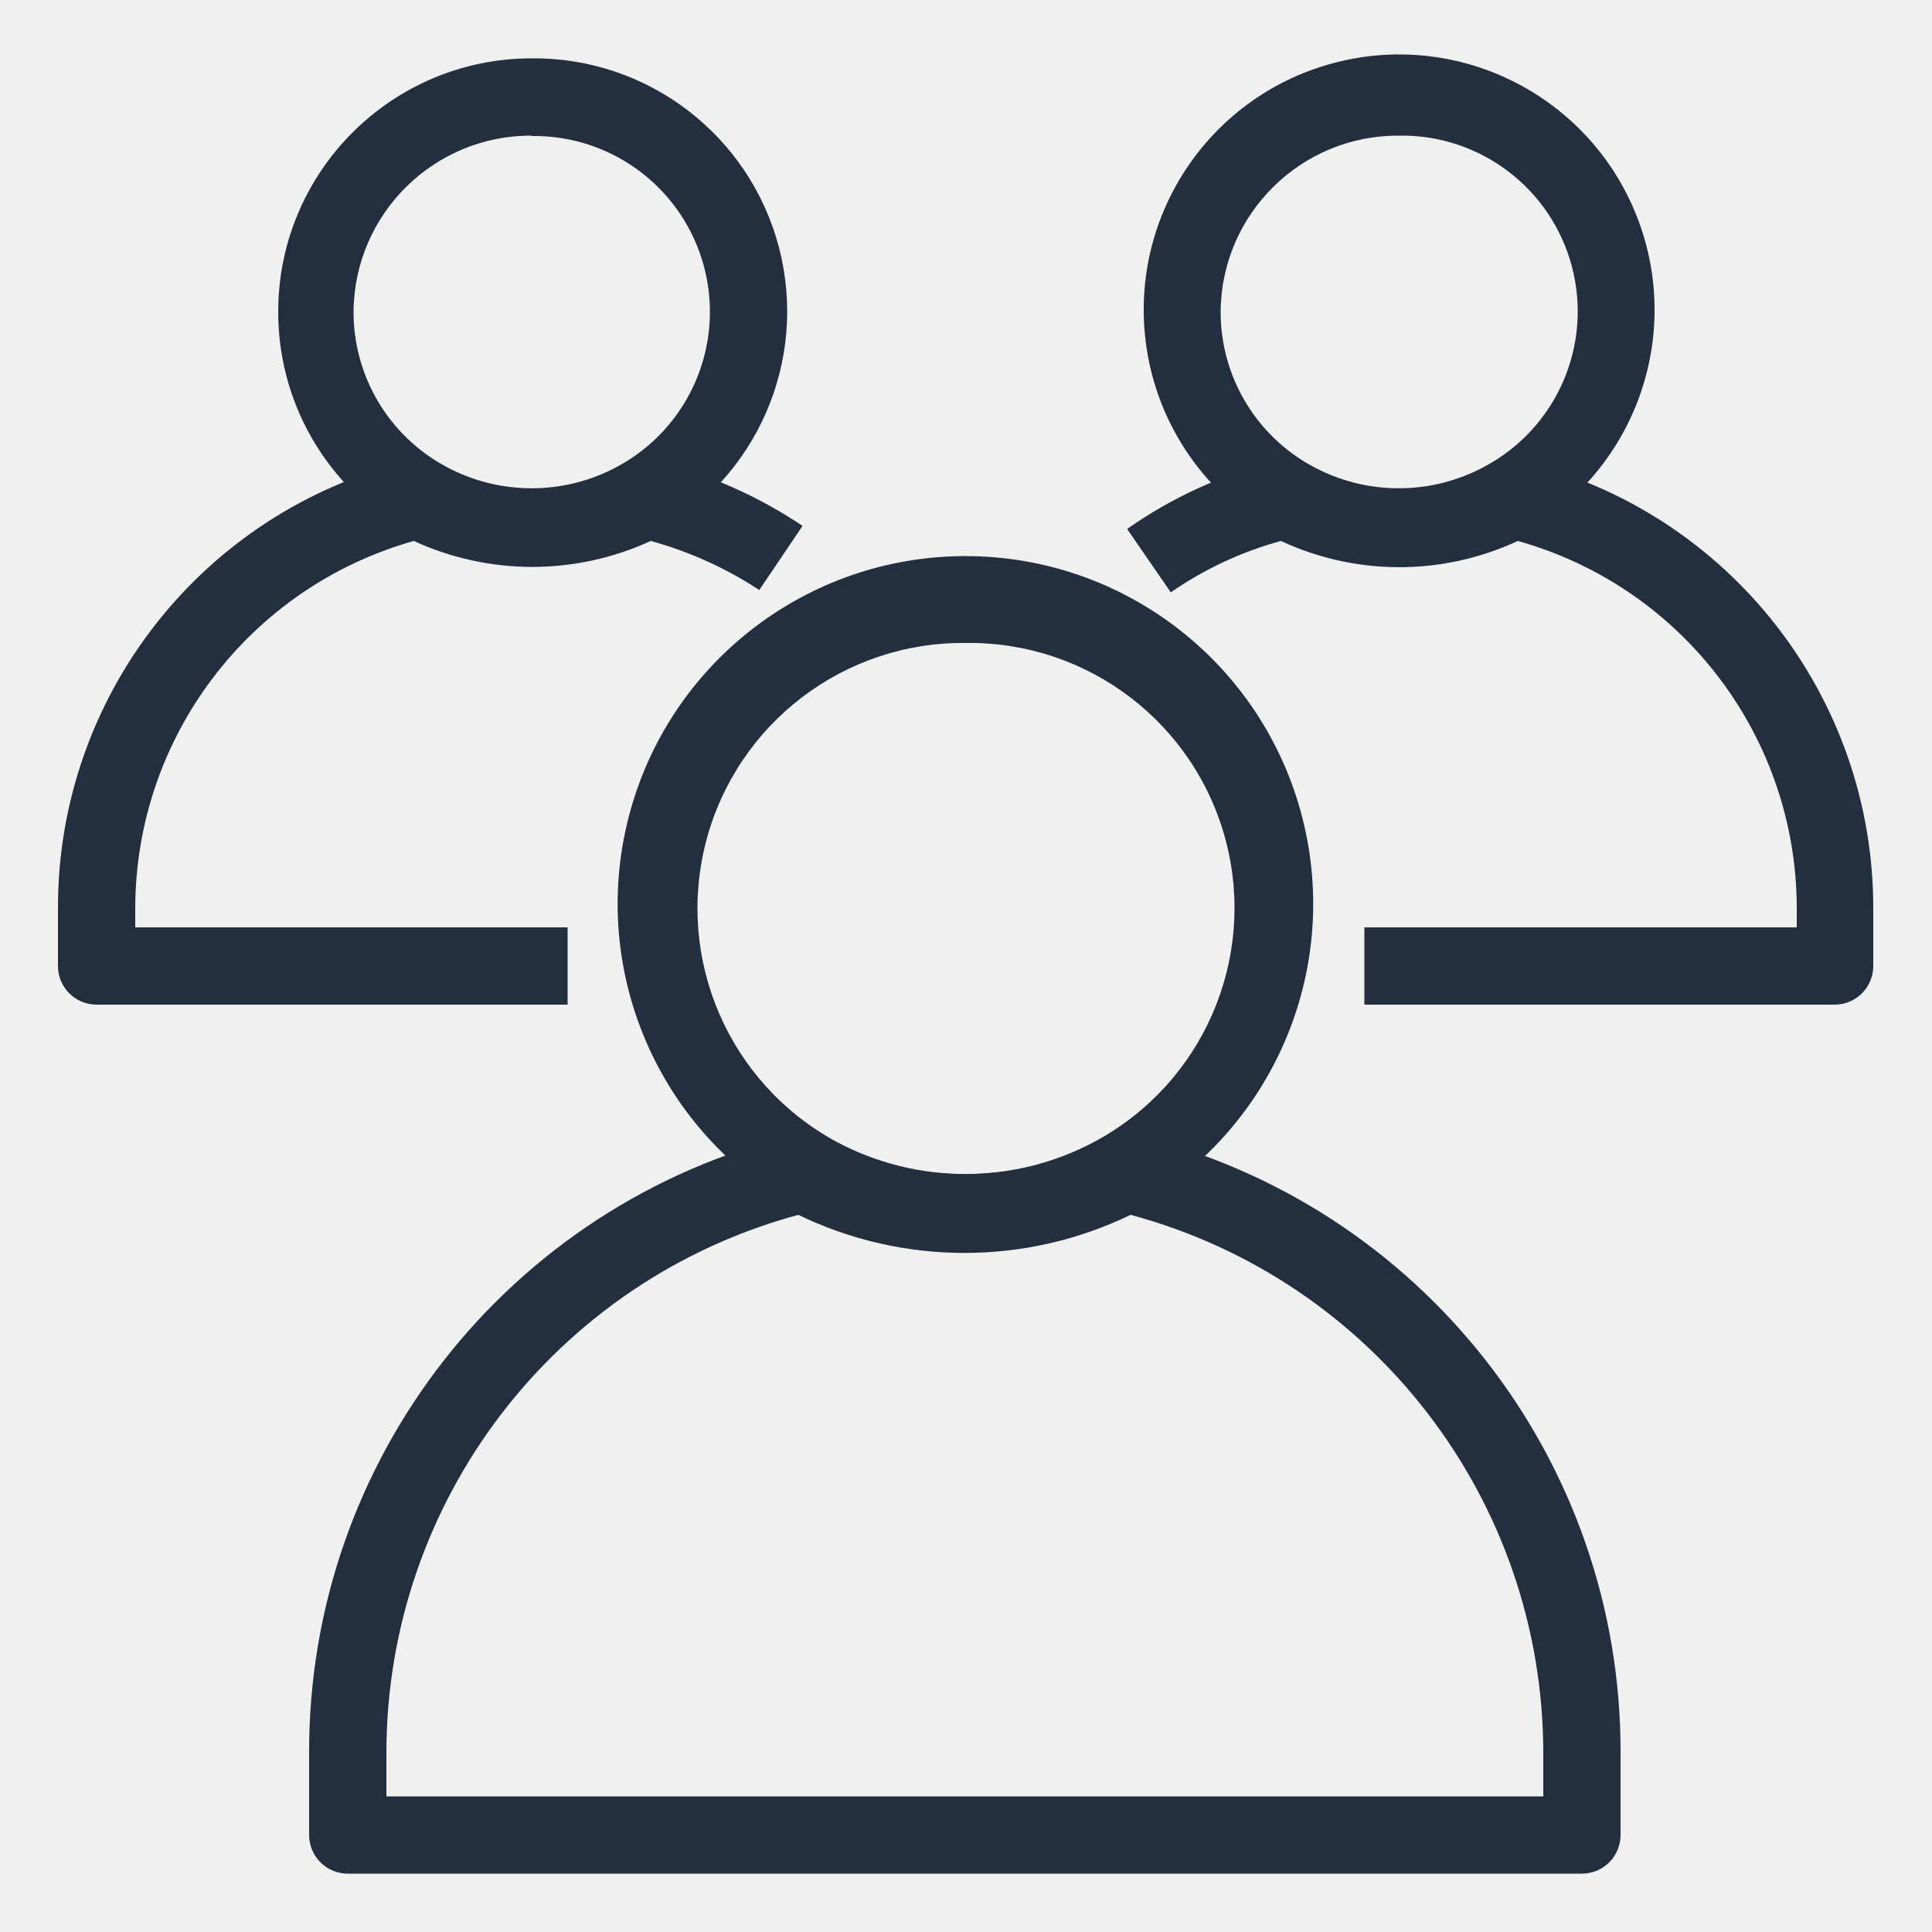
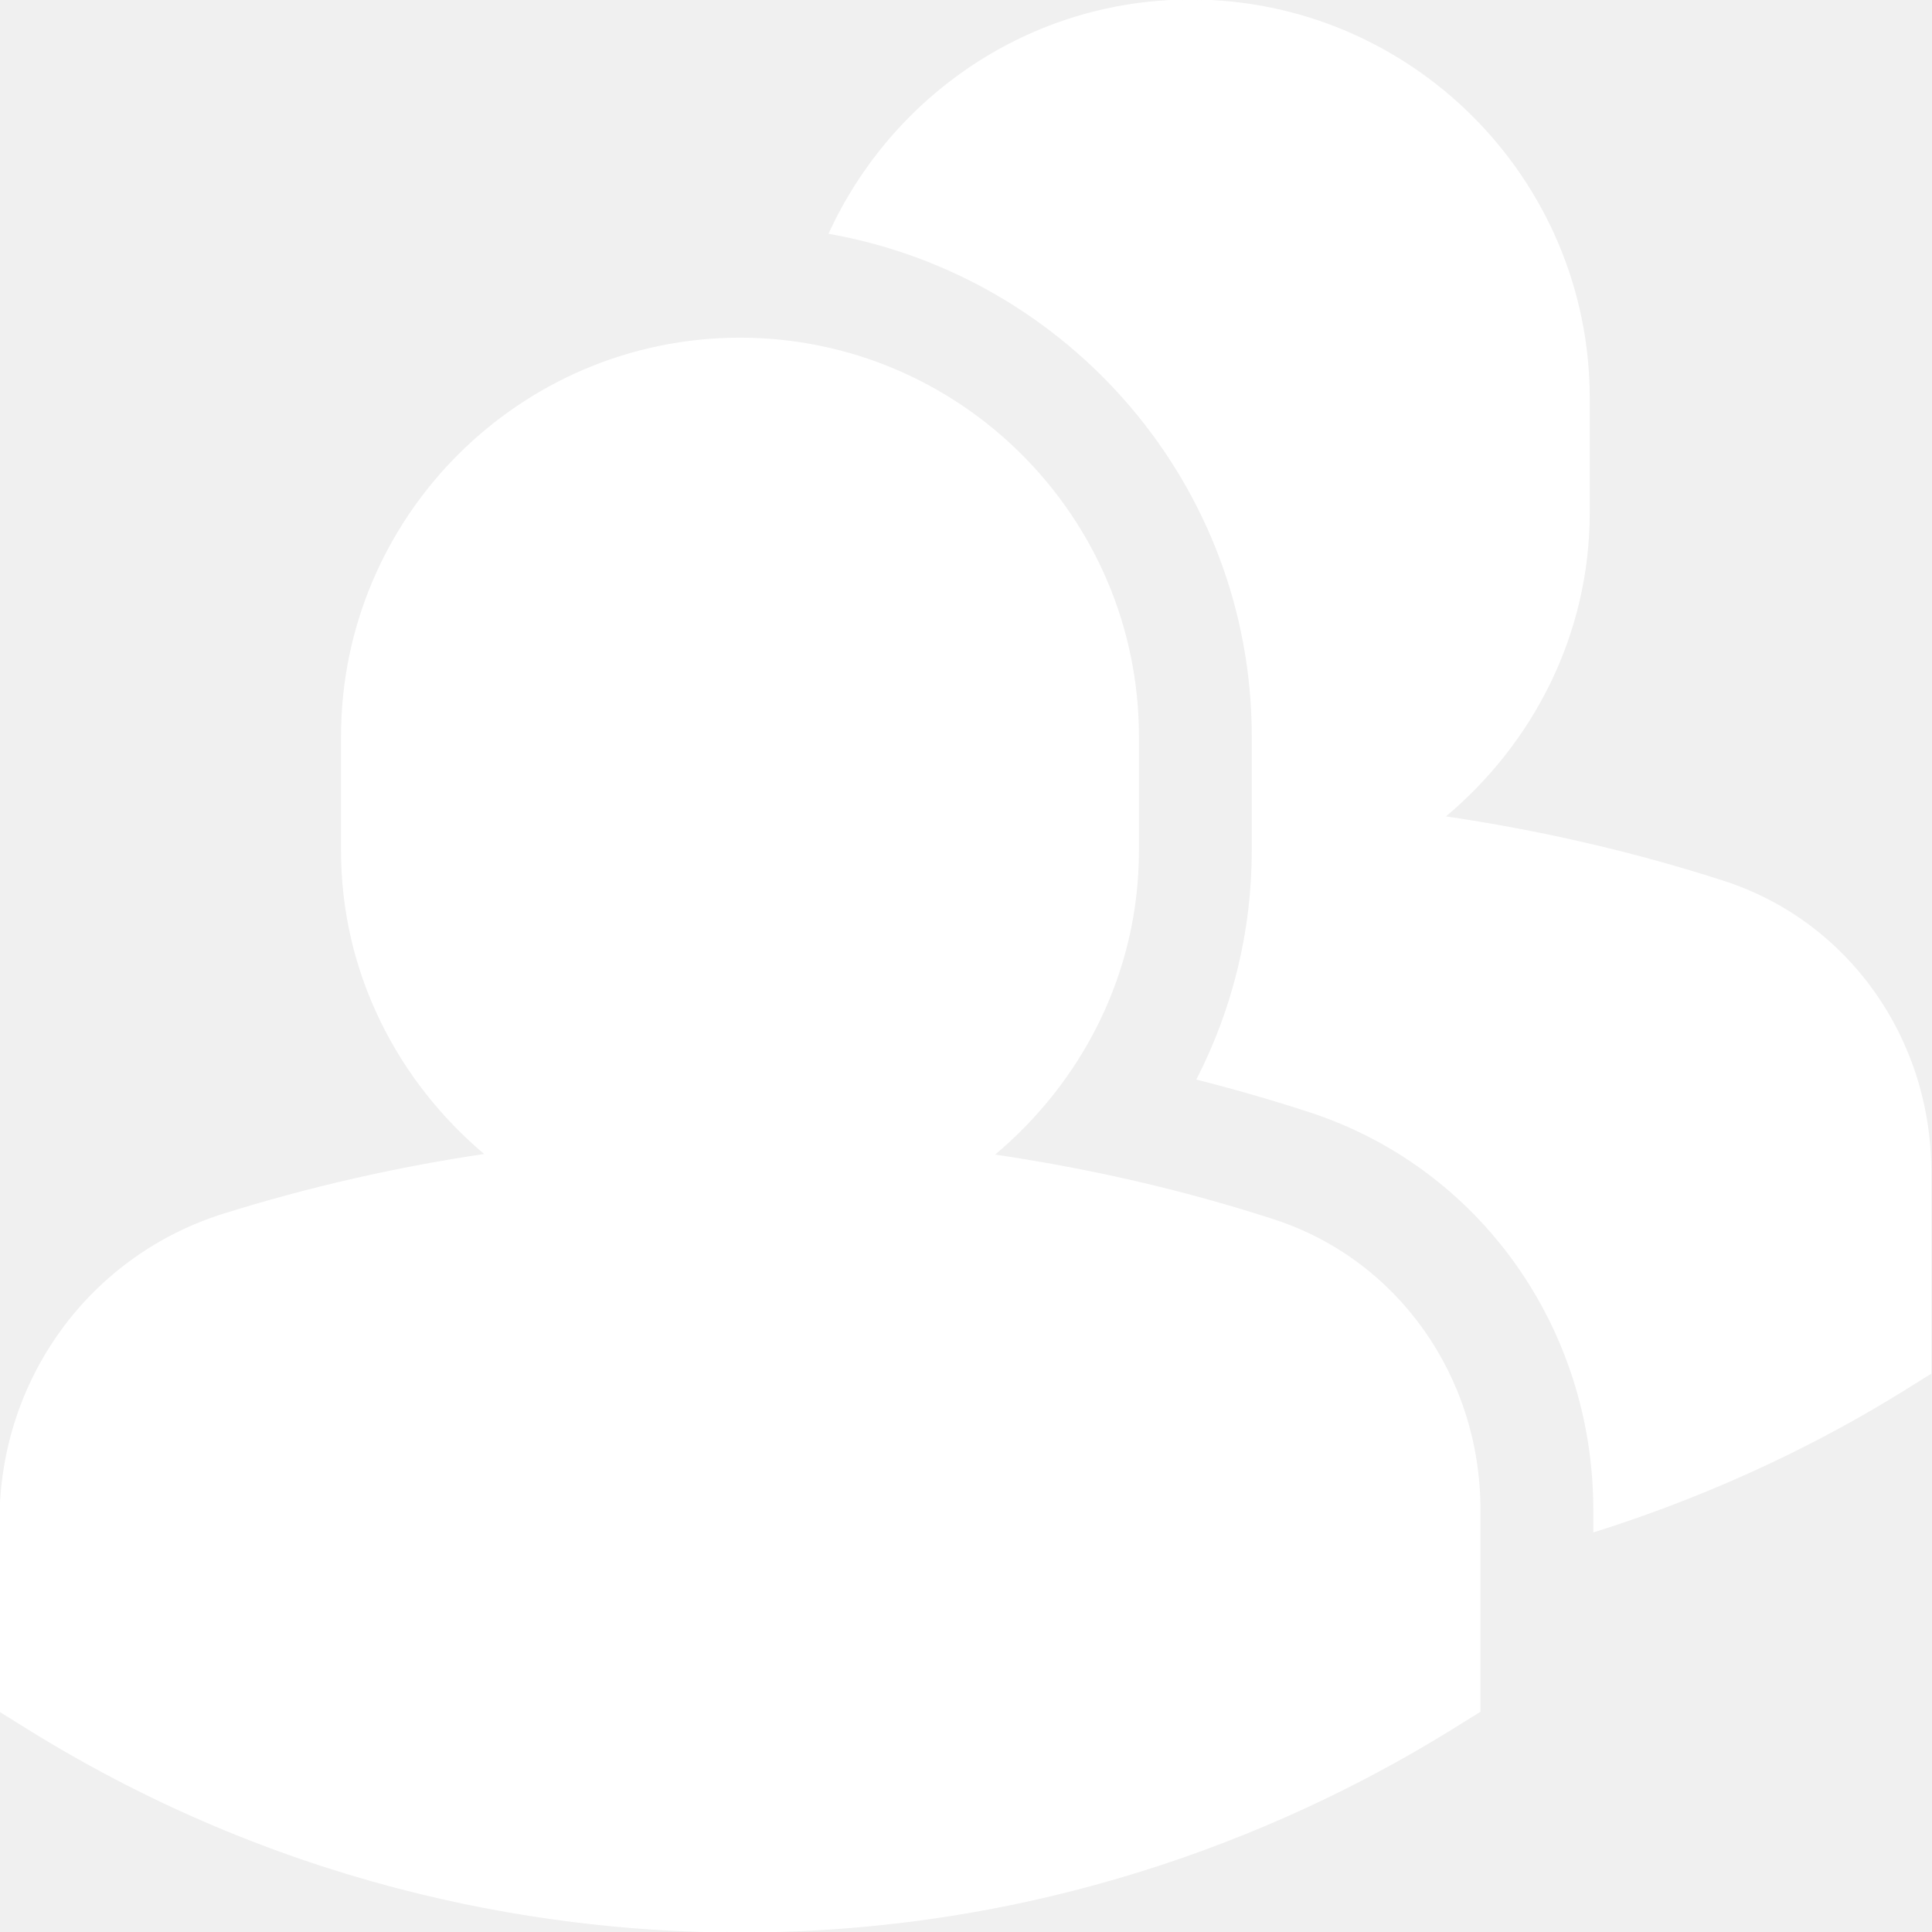
- <svg xmlns="http://www.w3.org/2000/svg" class="w-6 h-6" height="48" viewBox="0 0 50 50" width="48">
-   <defs>
-     <style>.Res_Users_48_Dark_svg__cls-1{fill:#232f3e}</style>
-   </defs>
-   <g id="Res_Users_48_Dark_svg__Working">
-     <path class="Res_Users_48_Dark_svg__cls-1" d="M14.69 26H2.5a1 1 0 01-1-1v-1.5a11.89 11.89 0 019.09-11.57 1 1 0 01.72.1 5.22 5.22 0 004.93 0 1 1 0 01.72-.1 11.92 11.92 0 013.81 1.68l-1.12 1.66A9.84 9.84 0 0016.84 14a7.33 7.33 0 01-6.13 0 9.89 9.89 0 00-7.21 9.51V24h11.19z" />
-     <path class="Res_Users_48_Dark_svg__cls-1" d="M13.76 14.63a6.56 6.56 0 110-13.12 6.55 6.55 0 013.18 12.31 6.65 6.65 0 01-3.18.81zm0-11.12a4.59 4.59 0 00-4.61 4.56 4.54 4.54 0 002.38 4 4.67 4.67 0 004.46 0 4.55 4.55 0 00-2.23-8.55zM47.5 26H35.31v-2H46.5v-.5a9.88 9.88 0 00-7.22-9.5 7.26 7.26 0 01-6.13 0 9.29 9.29 0 00-2.85 1.33l-1.13-1.64A11.45 11.45 0 0133 11.94a1.06 1.06 0 01.72.09 5.2 5.2 0 004.95 0 1 1 0 01.71-.09 11.89 11.89 0 019.1 11.57V25a1 1 0 01-.98 1z" />
-     <path class="Res_Users_48_Dark_svg__cls-1" d="M36.2 14.63a6.61 6.61 0 113.18-.81 6.65 6.65 0 01-3.18.81zm0-11.12a4.59 4.59 0 00-4.61 4.56 4.54 4.54 0 002.38 4 4.67 4.67 0 004.46 0 4.55 4.55 0 00-2.23-8.56zM40.94 48.49H9a1 1 0 01-1-1v-2.12a16.42 16.42 0 0112.54-16 1 1 0 01.72.09 7.85 7.85 0 007.4 0 1 1 0 01.72-.09 16.41 16.41 0 0112.56 16v2.12a1 1 0 01-1 1zm-30.94-2h29.94v-1.12a14.43 14.43 0 00-10.68-13.93 9.87 9.87 0 01-8.6 0A14.43 14.43 0 0010 45.37z" />
-     <path class="Res_Users_48_Dark_svg__cls-1" d="M25 32.39a9 9 0 01-4.33-1.1 9 9 0 118.63 0 9 9 0 01-4.3 1.1zm0-15.75a6.87 6.87 0 00-3.37 12.9 7.09 7.09 0 006.71 0A6.86 6.86 0 0025 16.64z" />
+ <svg xmlns="http://www.w3.org/2000/svg" fill="#ffffff" viewBox="0 0 1920 1920" stroke="#ffffff">
+   <g id="SVGRepo_bgCarrier" stroke-width="0" />
+   <g id="SVGRepo_tracerCarrier" stroke-linecap="round" stroke-linejoin="round" />
+   <g id="SVGRepo_iconCarrier">
+     <path d="M735.385 336.094c218.24 0 395.977 177.624 395.977 395.976v113.137c0 121.96-56.568 229.78-143.57 302.526 94.13 13.916 187.354 34.959 278.315 64.6 122.414 39.825 204.664 155.676 204.664 288.159v200.364l-26.814 16.63c-148.434 92.32-392.017 202.515-708.572 202.515-174.795 0-439.76-35.186-708.685-202.514L0 1700.856v-189.39c0-140.629 89.264-263.042 221.973-304.79 85.418-26.7 172.533-46.498 260.327-59.509-86.55-72.746-142.891-180.339-142.891-301.96V732.07c0-218.352 177.623-395.976 395.976-395.976ZM1183.405 0c218.24 0 395.976 177.624 395.976 395.977v113.136c0 121.96-56.568 229.893-143.57 302.526 94.13 13.916 187.241 35.072 278.316 64.6 122.413 40.051 204.663 155.79 204.663 288.272v200.364l-26.7 16.631c-77.612 48.31-181.81 101.03-308.183 140.742v-21.723c0-181.696-113.589-340.766-282.727-395.75a1720.133 1720.133 0 0 0-111.553-32.244c35.751-69.805 54.871-147.416 54.871-227.29V732.104c0-250.483-182.036-457.975-420.414-500.175C886.762 95.487 1023.656 0 1183.404 0Z" fill-rule="evenodd" />
  </g>
</svg>
